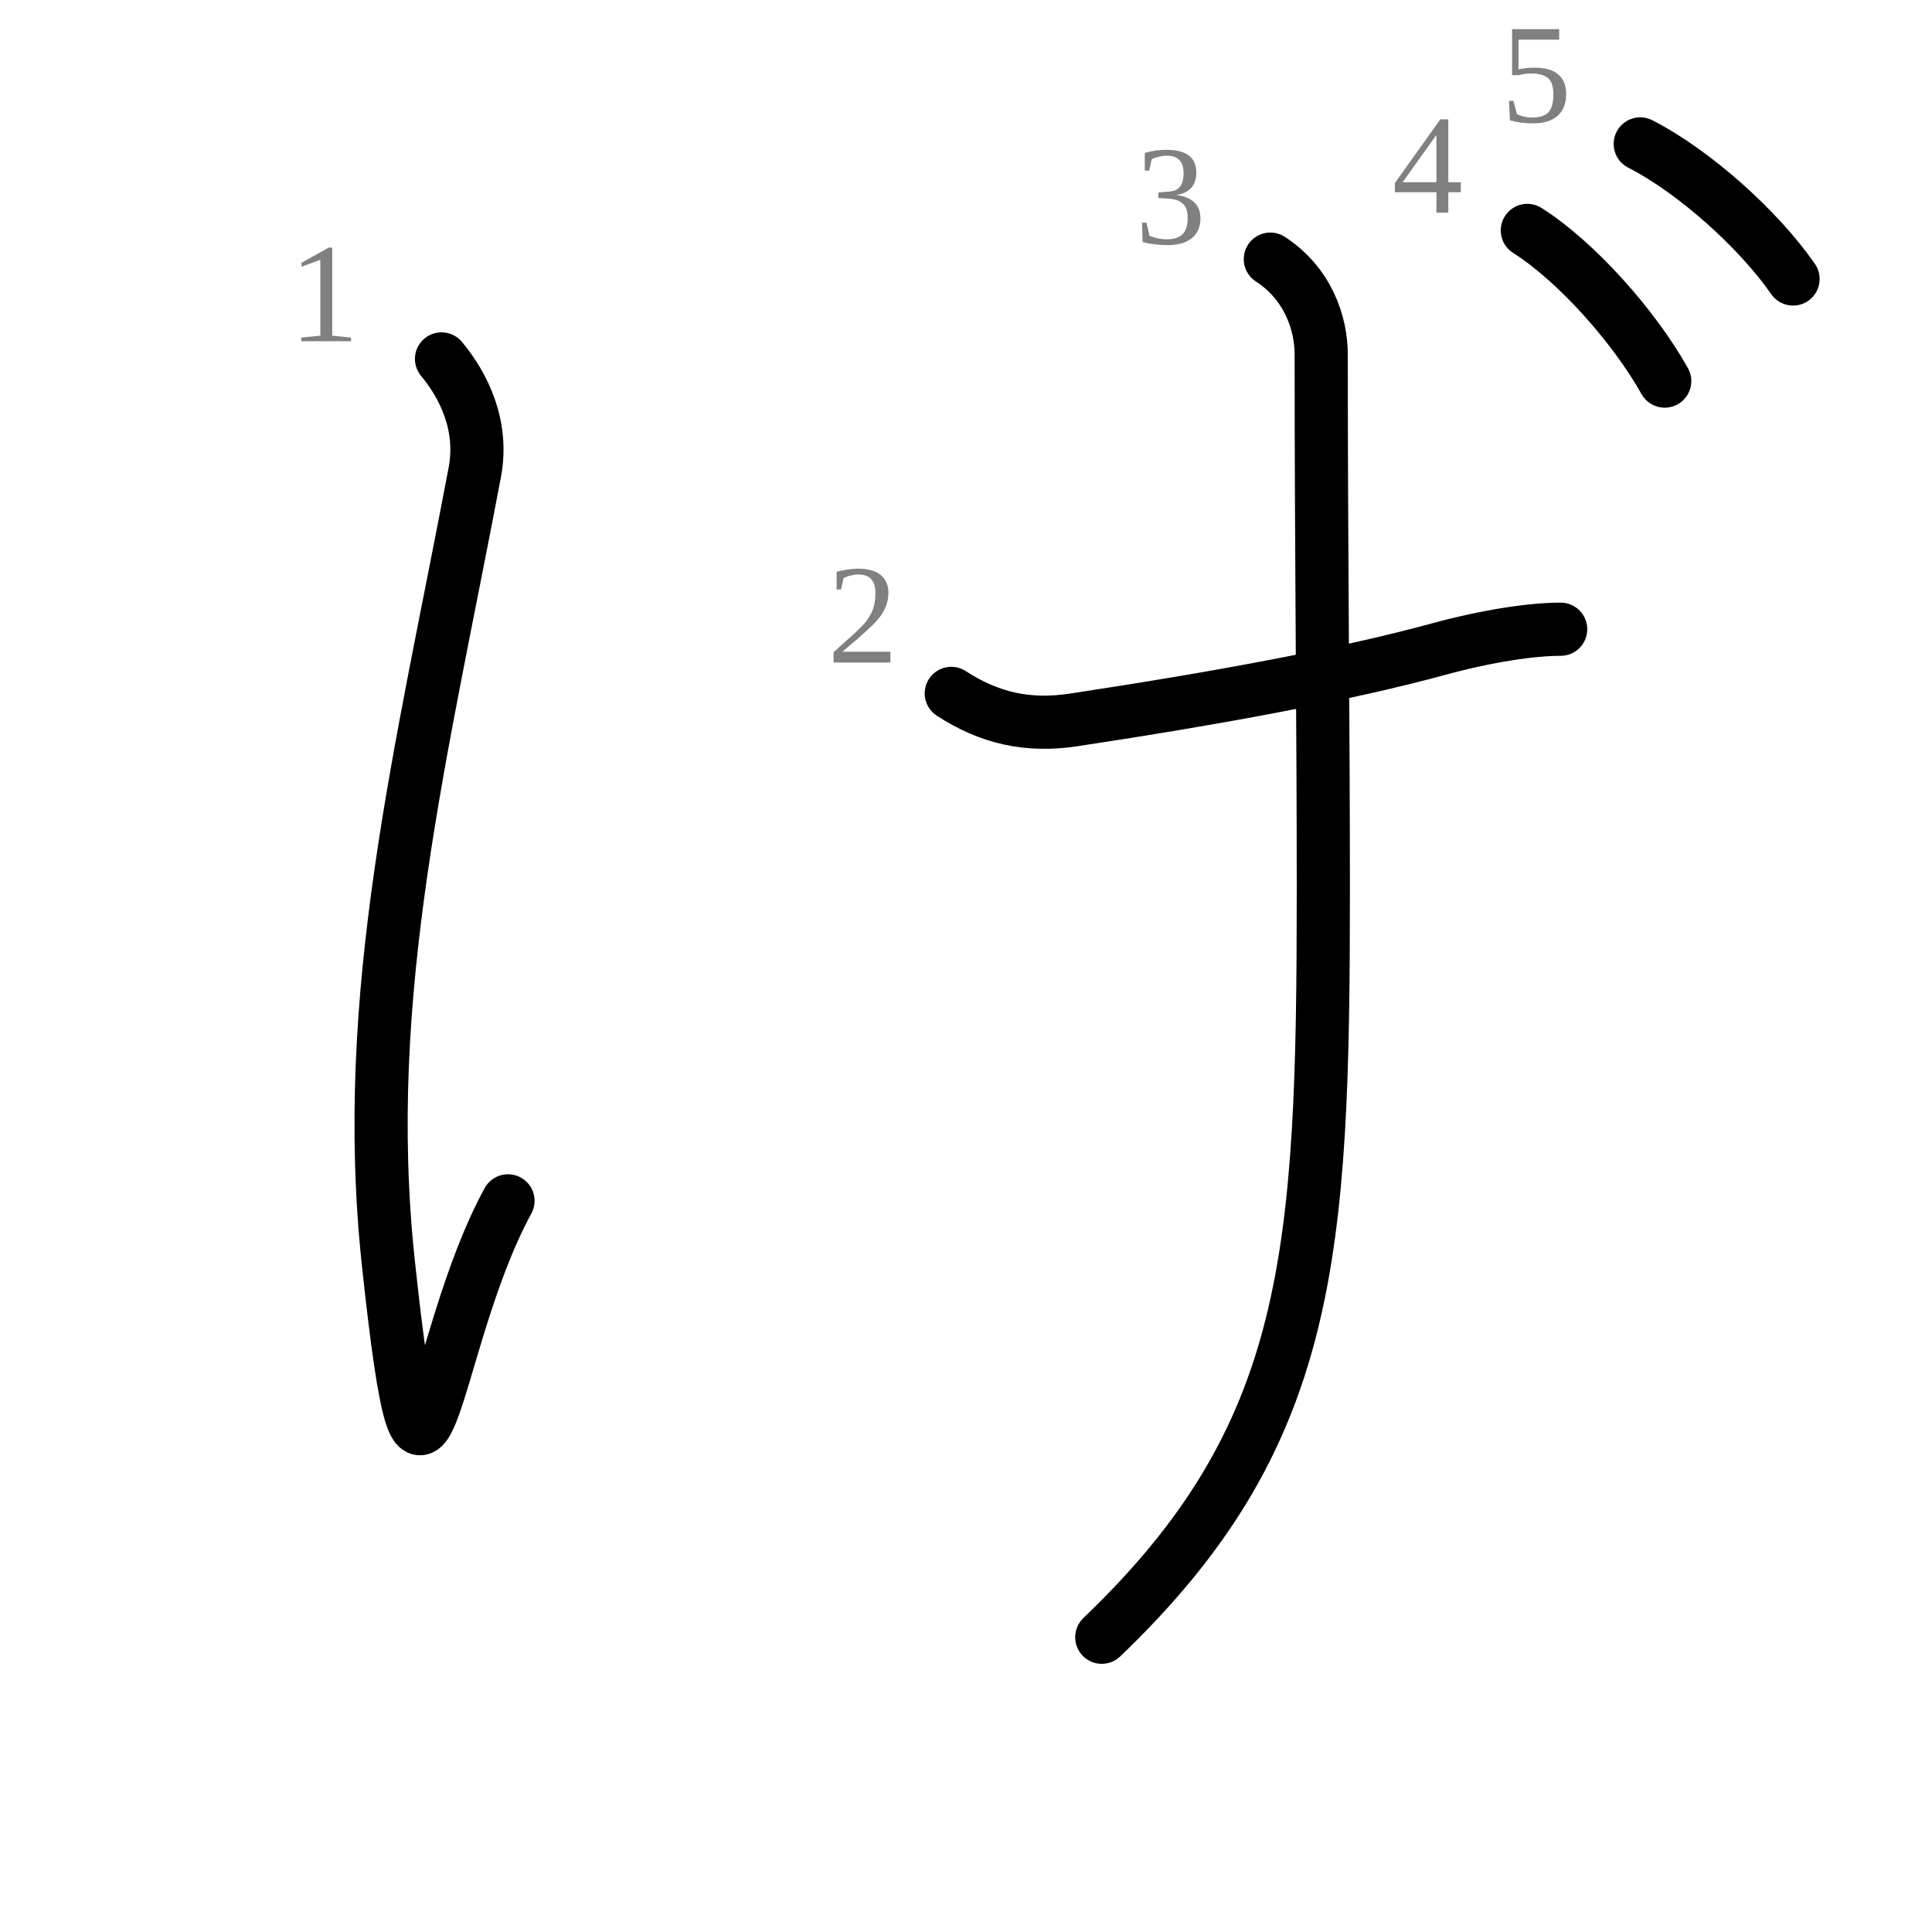
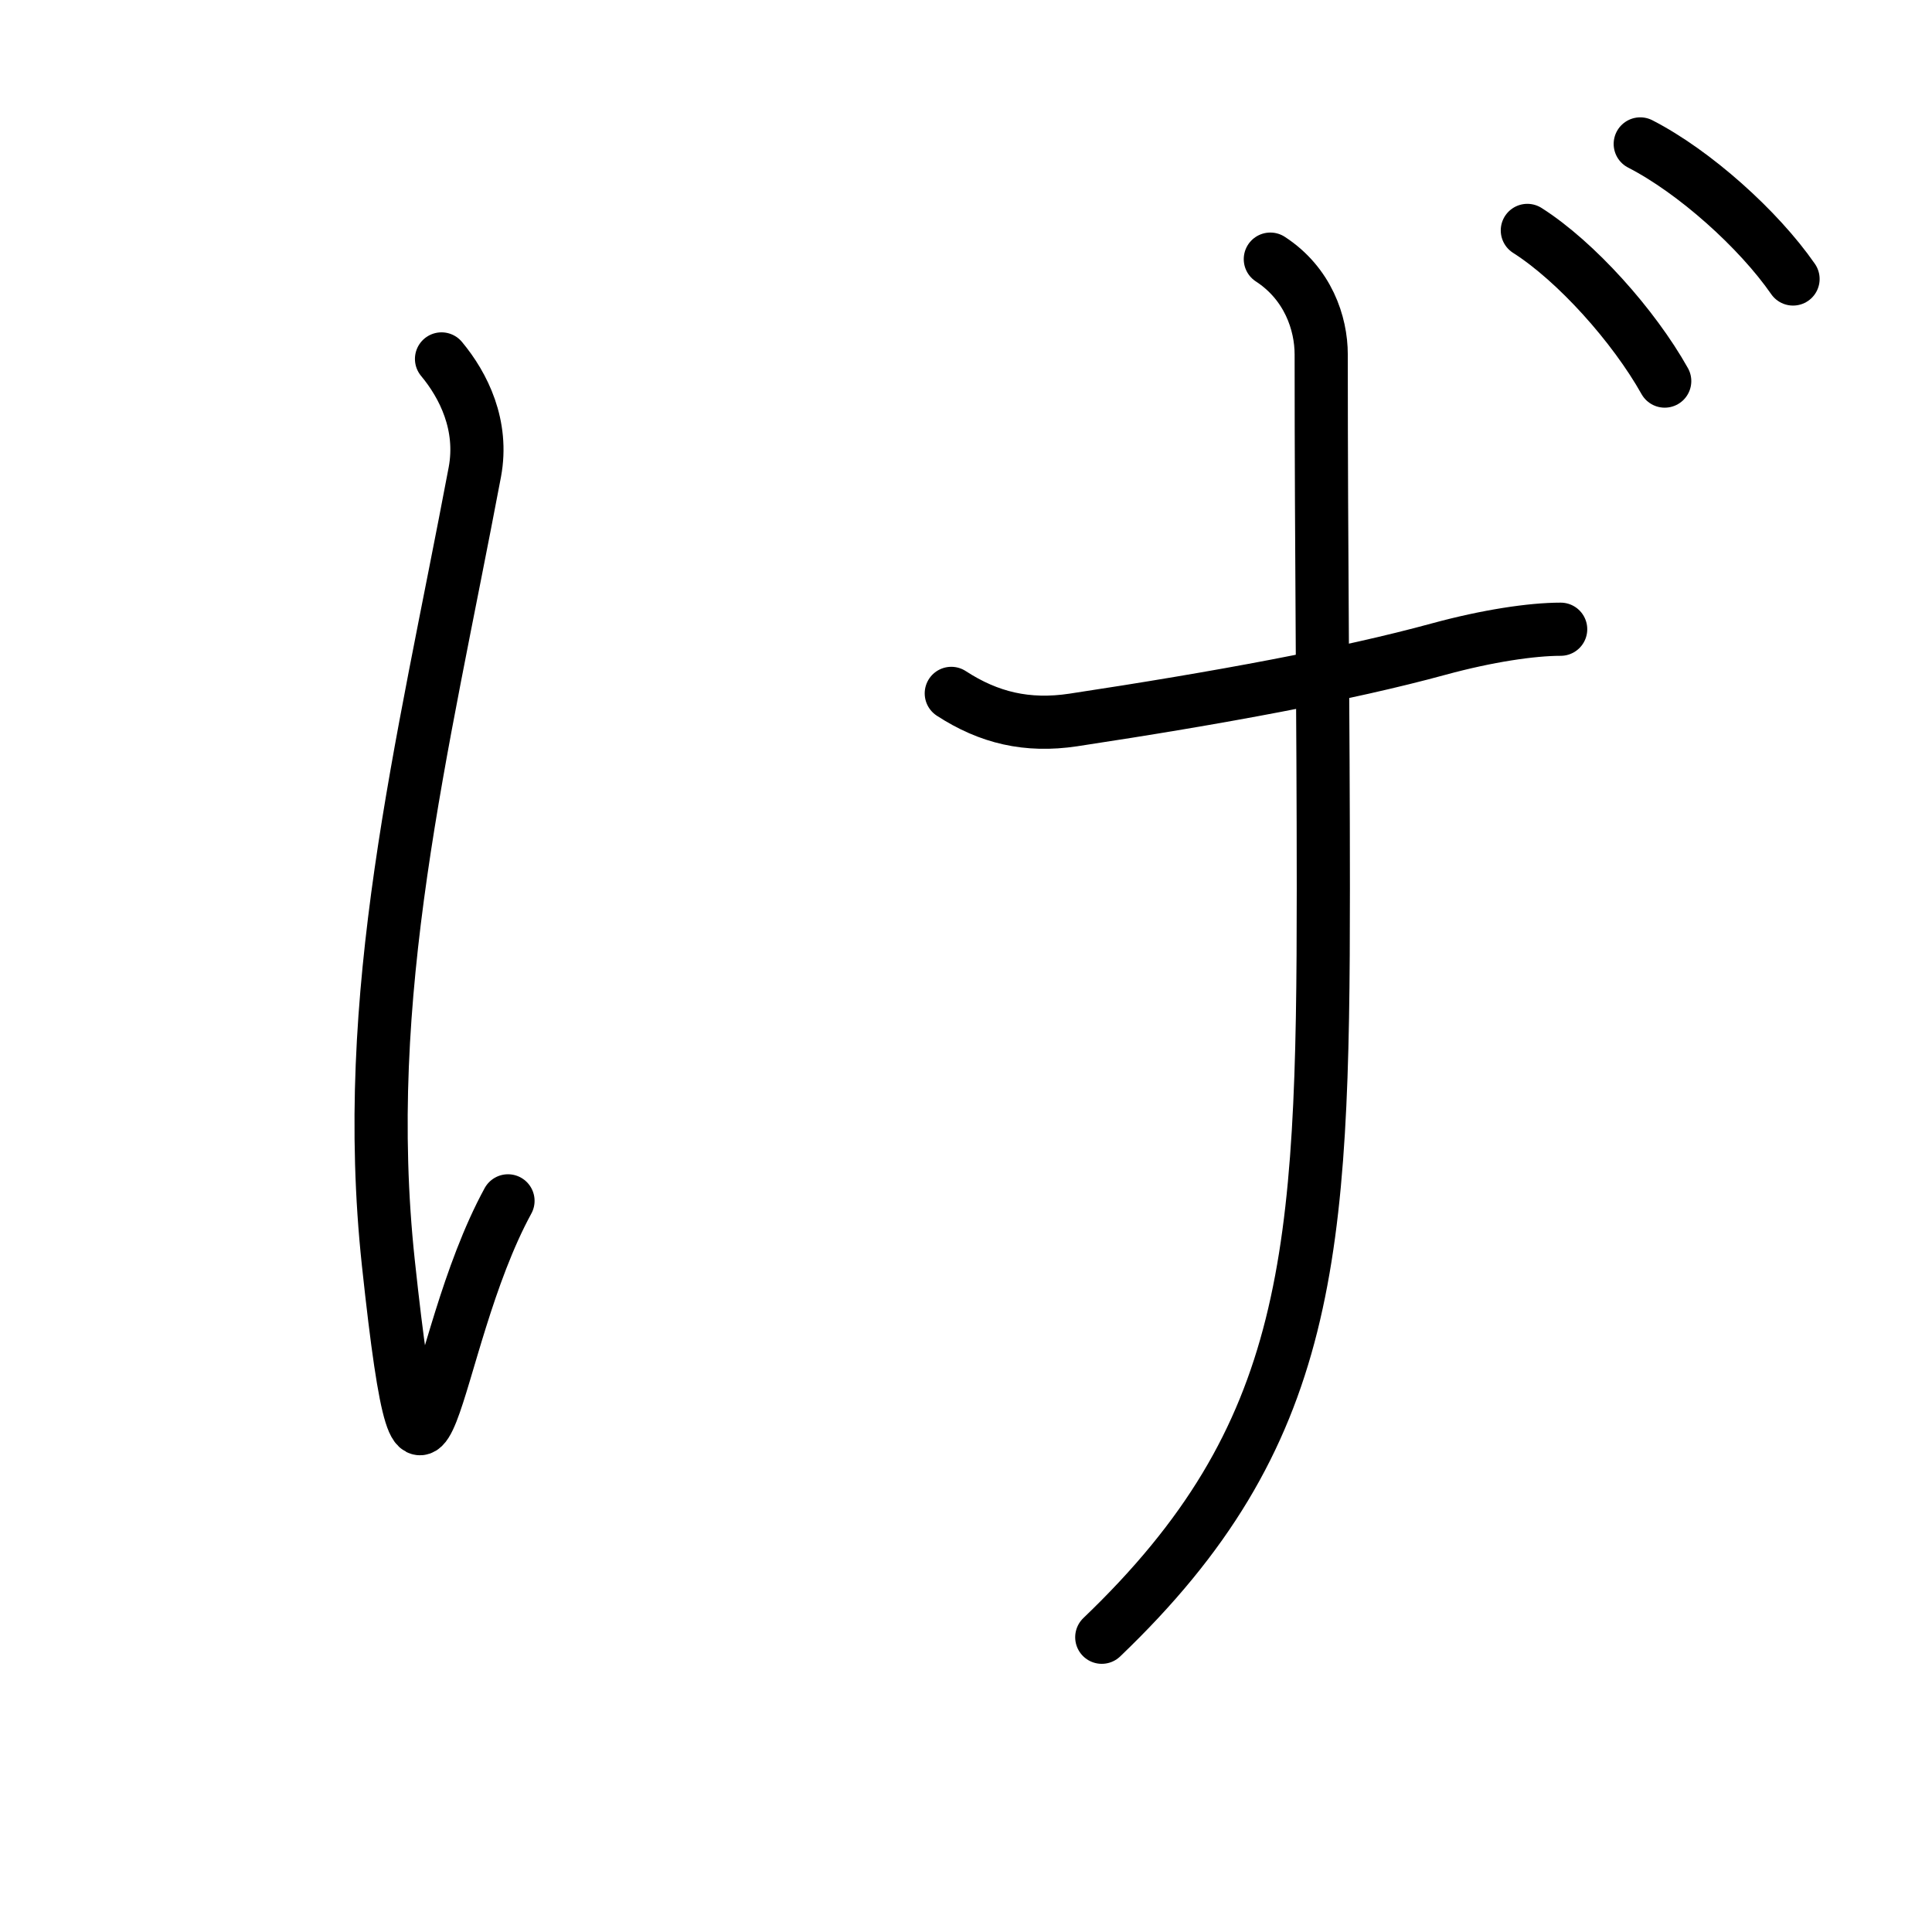
<svg xmlns="http://www.w3.org/2000/svg" width="109" height="109" viewBox="0 0 109 109">
  <g id="kvg:StrokePaths_03052" style="fill:none;stroke:#000000;stroke-width:3;stroke-linecap:round;stroke-linejoin:round;">
    <g id="kvg:03052">
      <path id="kvg:03052-s1" d="M24.91,20.25c1.25,1.5,2.37,3.75,1.88,6.38c-3,15.88-6.5,29.5-4.88,44.62c2.02,18.84,2.25,4.75,6.75-3.5" />
      <path id="kvg:03052-s2" d="M53.67,39.12c2.12,1.38,4.28,1.89,6.88,1.5c8.25-1.25,15.39-2.57,20.62-4c2.75-0.75,5.25-1.12,6.88-1.12" />
      <path id="kvg:03052-s3" d="M71.67,14.62c2.12,1.38,2.87,3.61,2.87,5.38c0,11.62,0.12,20.38,0.12,30.12c0,20.75-0.62,30.88-12.5,42.25" />
      <path id="kvg:03052-s4" d="M86.17,13c2.75,1.75,6,5.38,7.75,8.5" />
      <path id="kvg:03052-s5" d="M92.54,8.12c3.06,1.57,6.68,4.82,8.62,7.62" />
    </g>
  </g>
-   <g id="kvg:StrokeNumbers_03052" style="font-size:8;fill:#808080">
-     <text transform="matrix(1 0 0 1 16.29 19.25)">1</text>
-     <text transform="matrix(1 0 0 1 46.67 37.38)">2</text>
-     <text transform="matrix(1 0 0 1 64.04 13.75)">3</text>
-     <text transform="matrix(1 0 0 1 78.54 12)">4</text>
-     <text transform="matrix(1 0 0 1 84.67 6.88)">5</text>
-   </g>
</svg>
